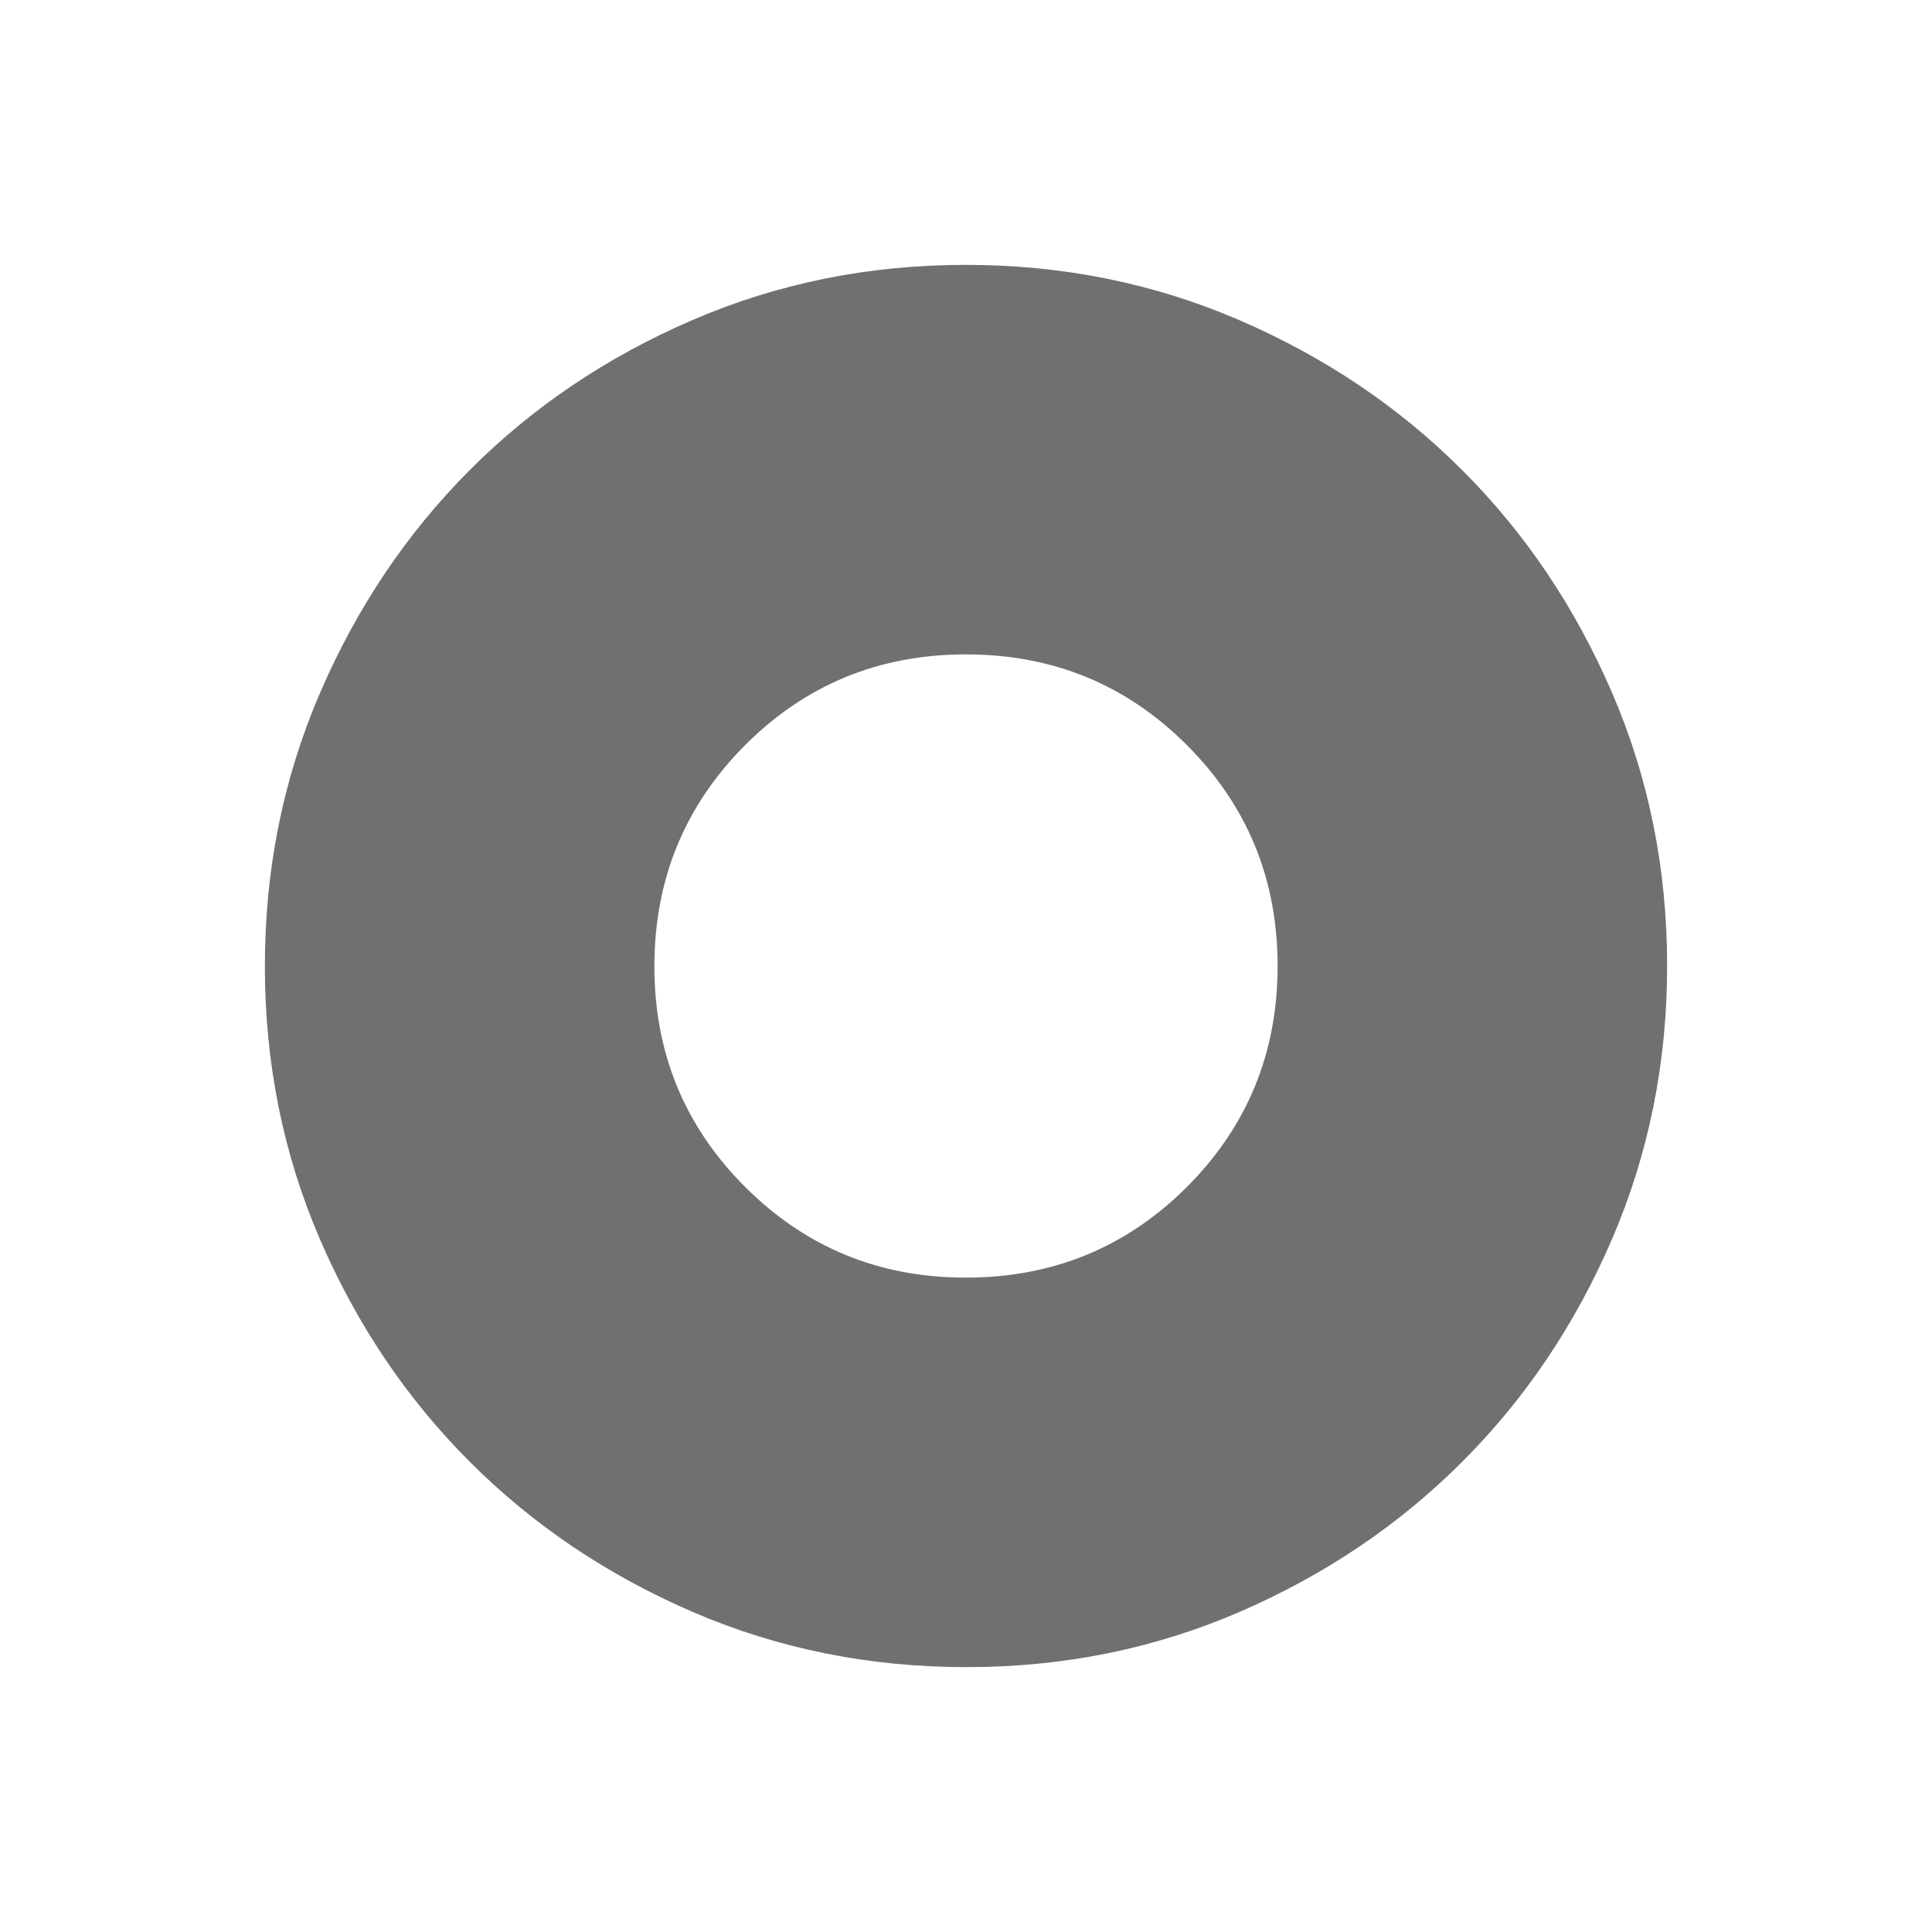
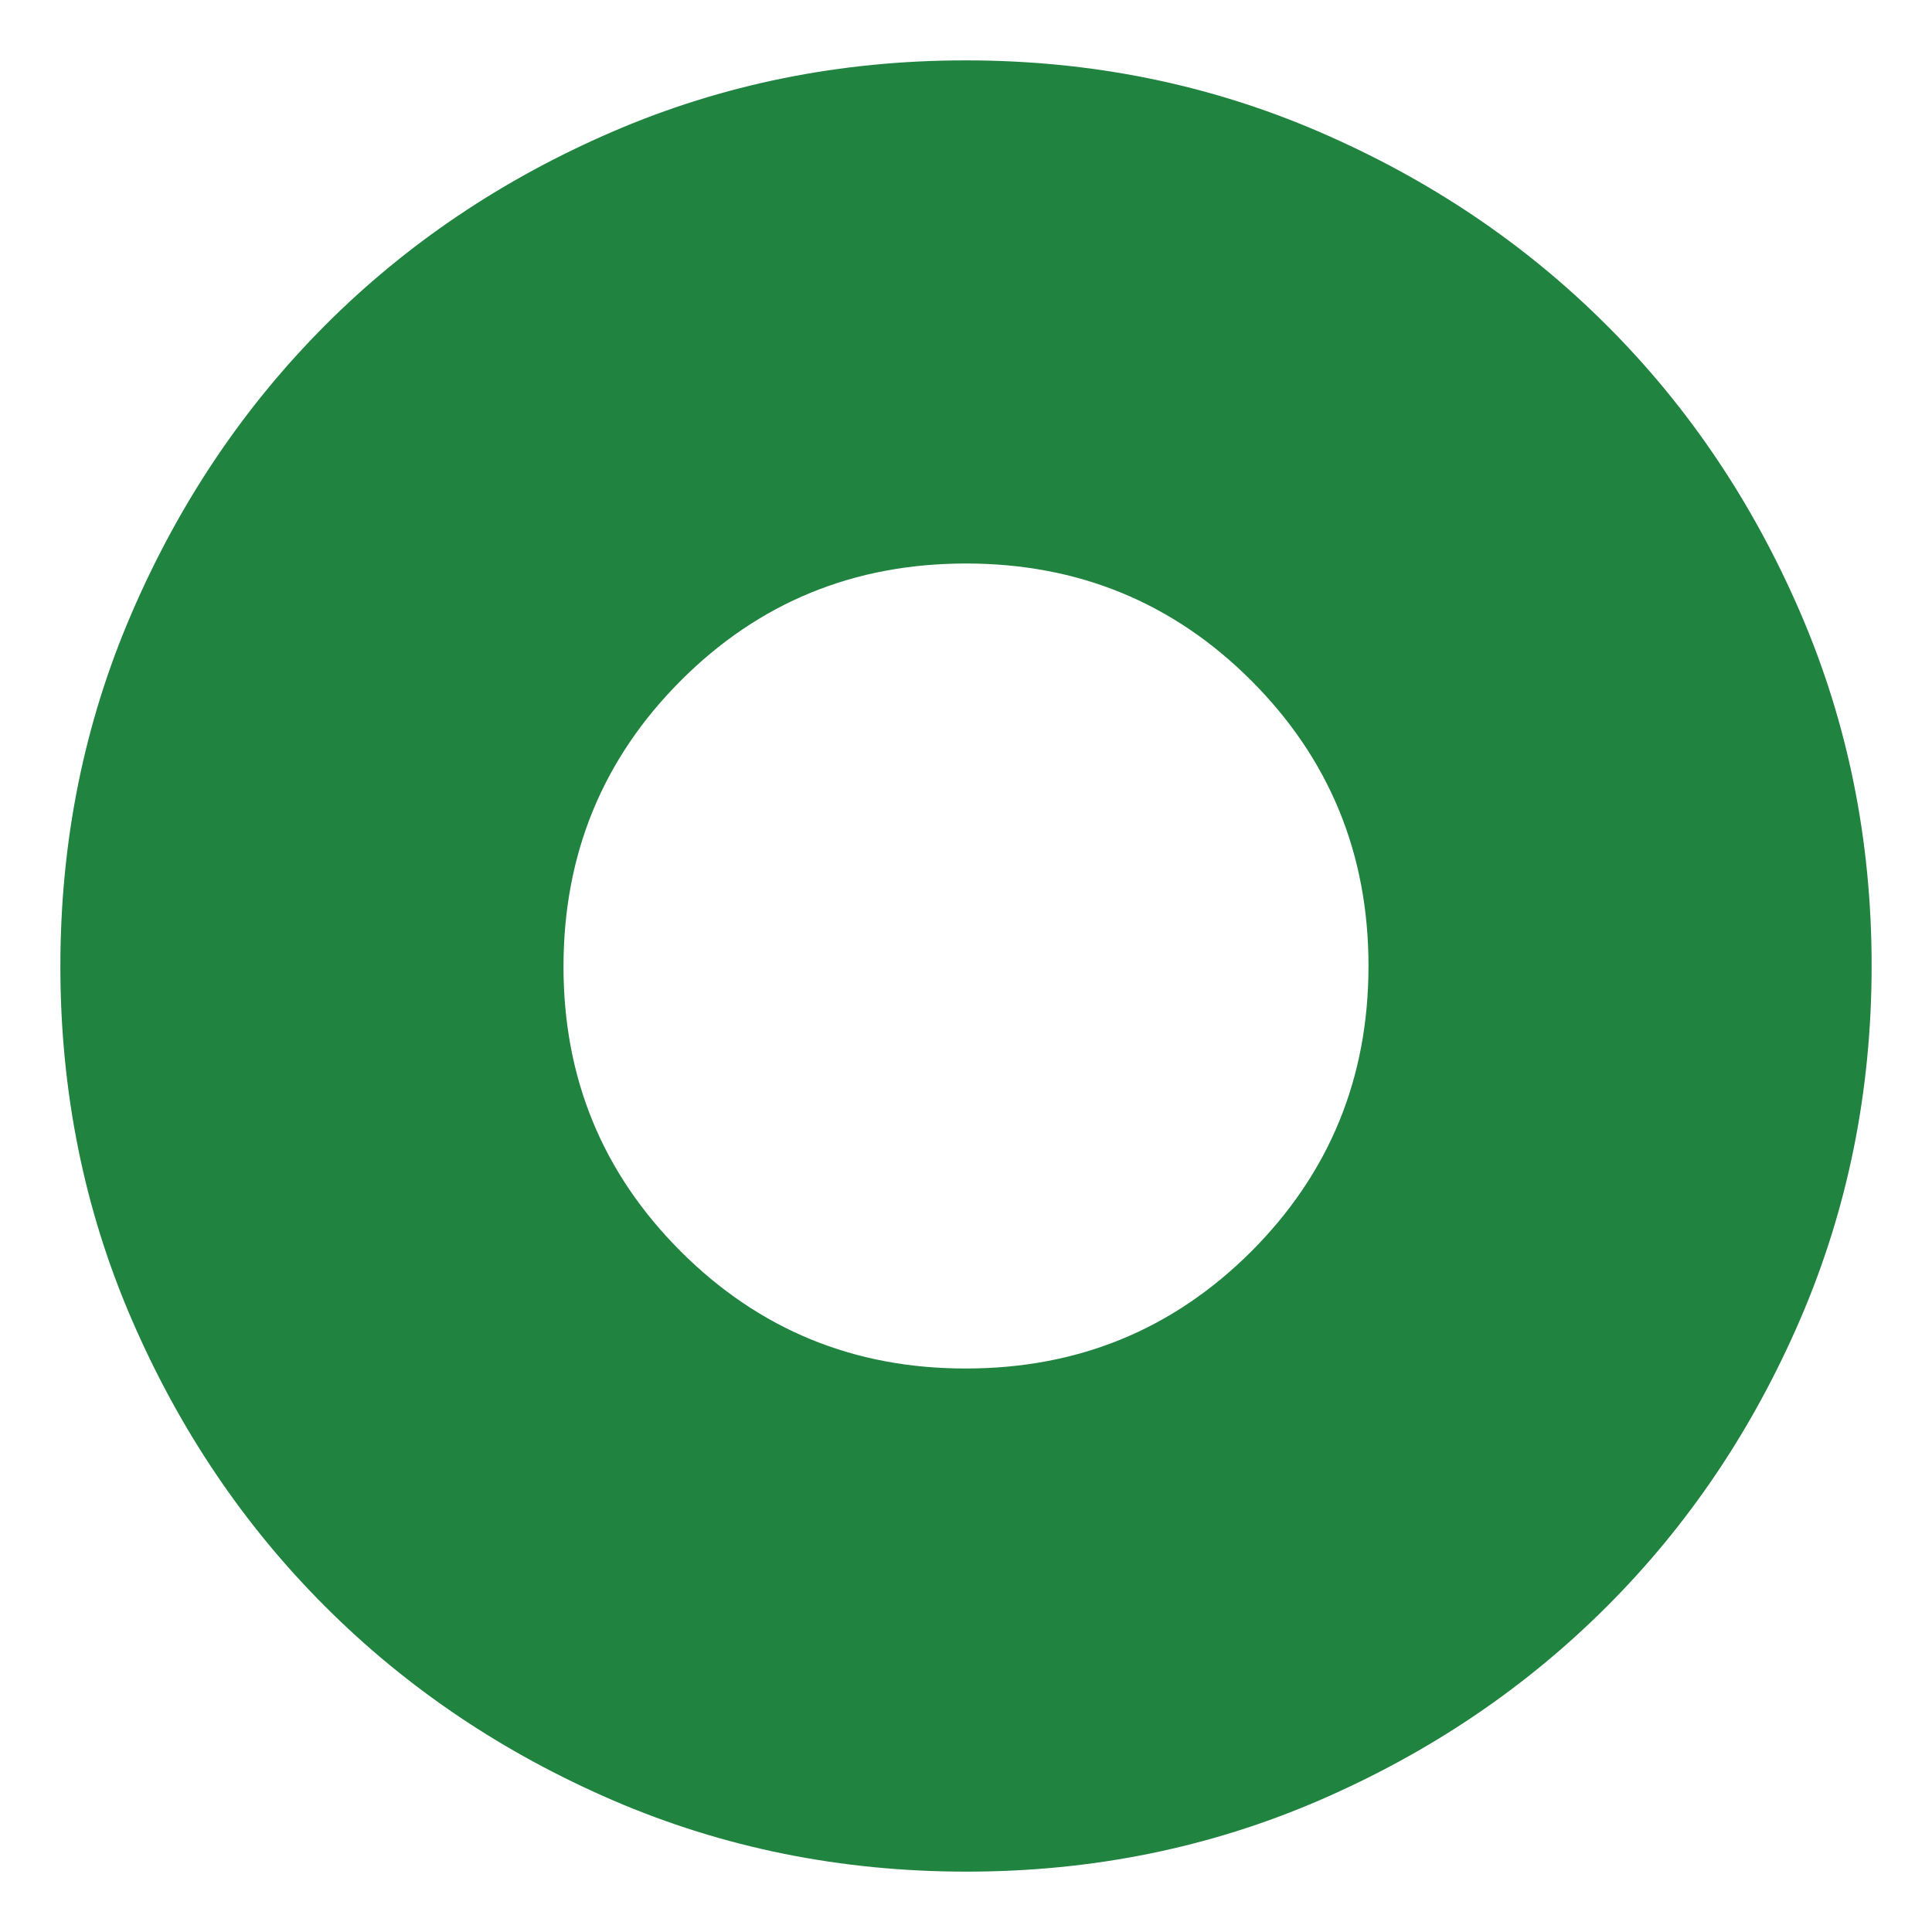
- <svg xmlns="http://www.w3.org/2000/svg" width="31" height="31" viewBox="0 0 31 31" fill="none">
-   <path d="M15.5 20.5C16.892 20.5 18.074 20.015 19.045 19.045C20.015 18.073 20.5 16.892 20.5 15.5C20.5 14.108 20.015 12.927 19.045 11.956C18.075 10.985 16.893 10.5 15.5 10.5C14.107 10.5 12.925 10.985 11.956 11.956C10.987 12.927 10.502 14.108 10.5 15.5C10.498 16.892 10.984 18.073 11.956 19.045C12.929 20.017 14.11 20.502 15.5 20.5ZM15.504 26.75C13.948 26.75 12.485 26.455 11.116 25.865C9.747 25.274 8.556 24.473 7.543 23.46C6.529 22.448 5.727 21.258 5.136 19.89C4.545 18.523 4.25 17.06 4.25 15.504C4.25 13.947 4.545 12.485 5.136 11.116C5.726 9.747 6.527 8.556 7.537 7.543C8.548 6.529 9.739 5.727 11.109 5.136C12.479 4.545 13.941 4.25 15.496 4.25C17.051 4.25 18.514 4.545 19.884 5.136C21.253 5.726 22.444 6.527 23.457 7.539C24.471 8.55 25.273 9.741 25.864 11.11C26.455 12.479 26.75 13.941 26.75 15.496C26.75 17.051 26.455 18.514 25.865 19.884C25.275 21.254 24.473 22.445 23.46 23.457C22.447 24.47 21.257 25.272 19.89 25.864C18.523 26.455 17.061 26.751 15.504 26.75Z" fill="#716F6F" />
+ <svg xmlns="http://www.w3.org/2000/svg" width="24" height="24" viewBox="0 0 24 24" fill="none">
+   <path d="M12 17C13.393 17 14.574 16.515 15.545 15.545C16.515 14.573 17 13.392 17 12C17 10.608 16.515 9.427 15.545 8.456C14.575 7.485 13.393 7 12 7C10.607 7 9.425 7.485 8.456 8.456C7.487 9.427 7.002 10.608 7 12C6.998 13.392 7.484 14.573 8.456 15.545C9.429 16.517 10.61 17.002 12 17ZM12.004 23.25C10.448 23.25 8.985 22.955 7.616 22.365C6.247 21.774 5.056 20.973 4.043 19.96C3.029 18.948 2.227 17.758 1.636 16.39C1.045 15.023 0.75 13.56 0.75 12.004C0.75 10.447 1.045 8.985 1.636 7.616C2.226 6.247 3.027 5.056 4.037 4.043C5.048 3.029 6.239 2.227 7.609 1.636C8.979 1.045 10.441 0.75 11.996 0.75C13.551 0.75 15.014 1.045 16.384 1.636C17.753 2.226 18.944 3.027 19.957 4.039C20.971 5.05 21.773 6.241 22.364 7.61C22.955 8.979 23.25 10.441 23.25 11.996C23.25 13.551 22.955 15.014 22.365 16.384C21.775 17.754 20.973 18.945 19.96 19.957C18.947 20.97 17.757 21.772 16.39 22.364C15.023 22.955 13.561 23.251 12.004 23.25Z" fill="#20833F" />
</svg>
